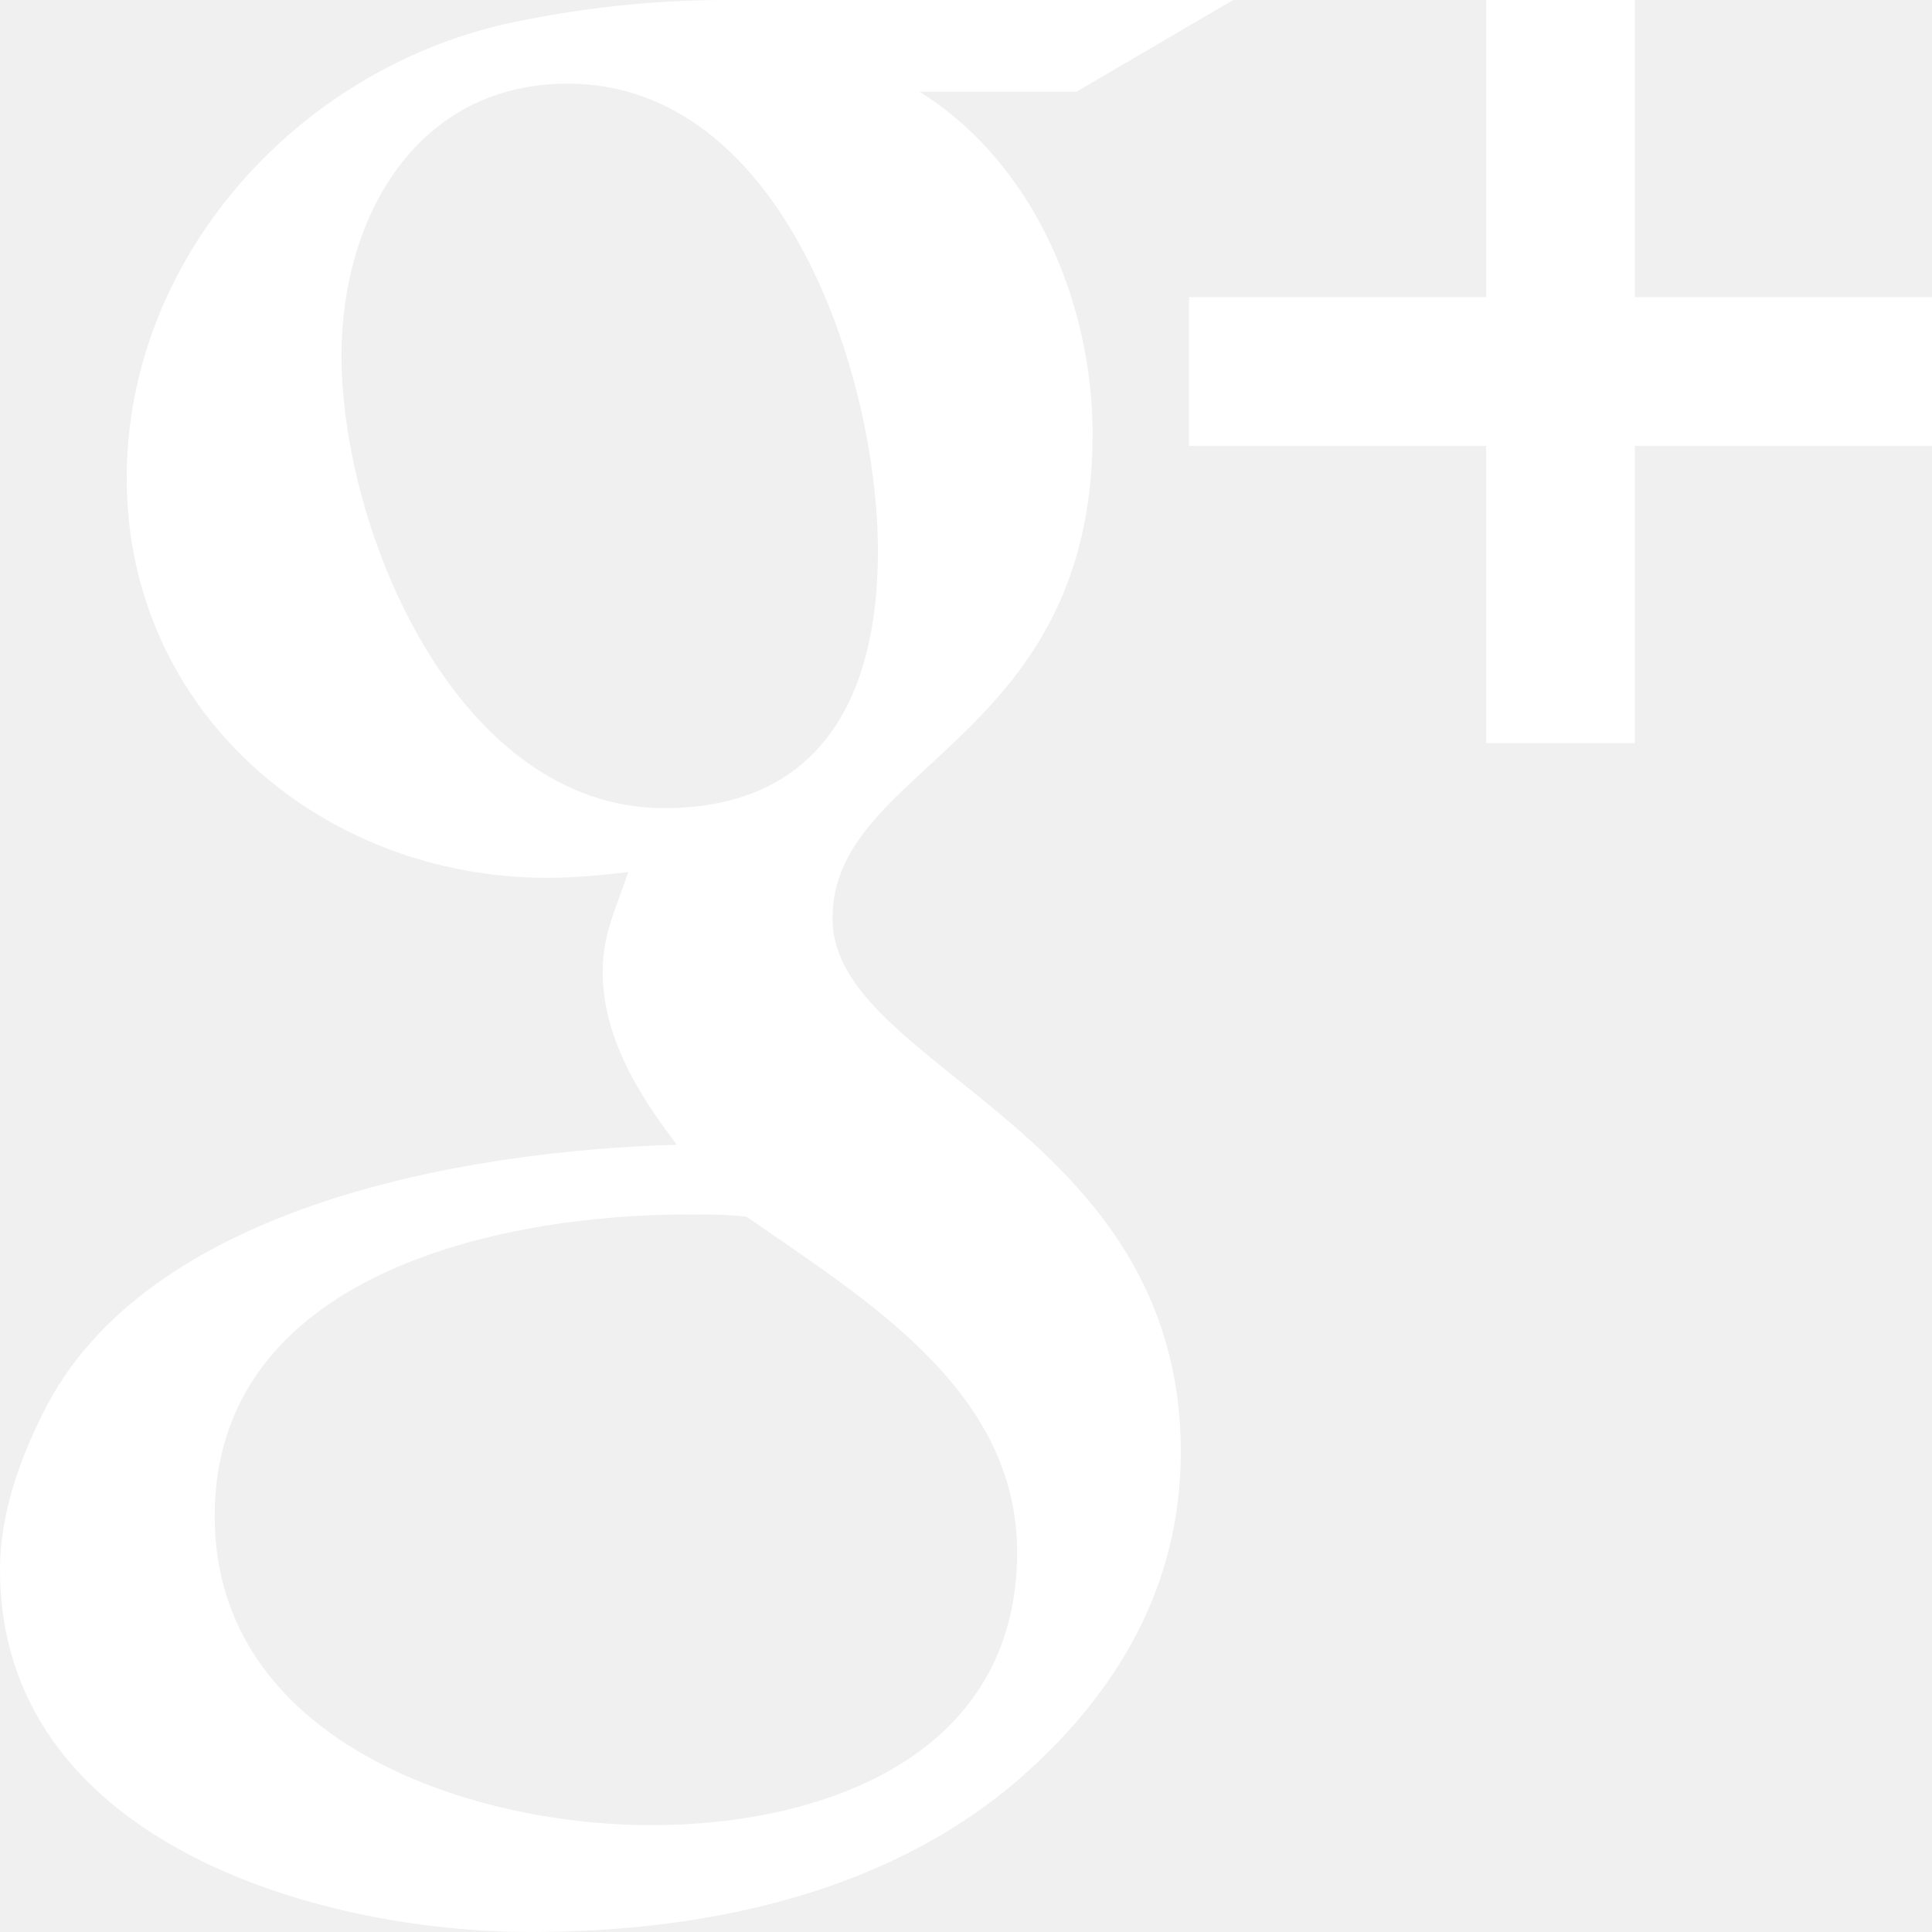
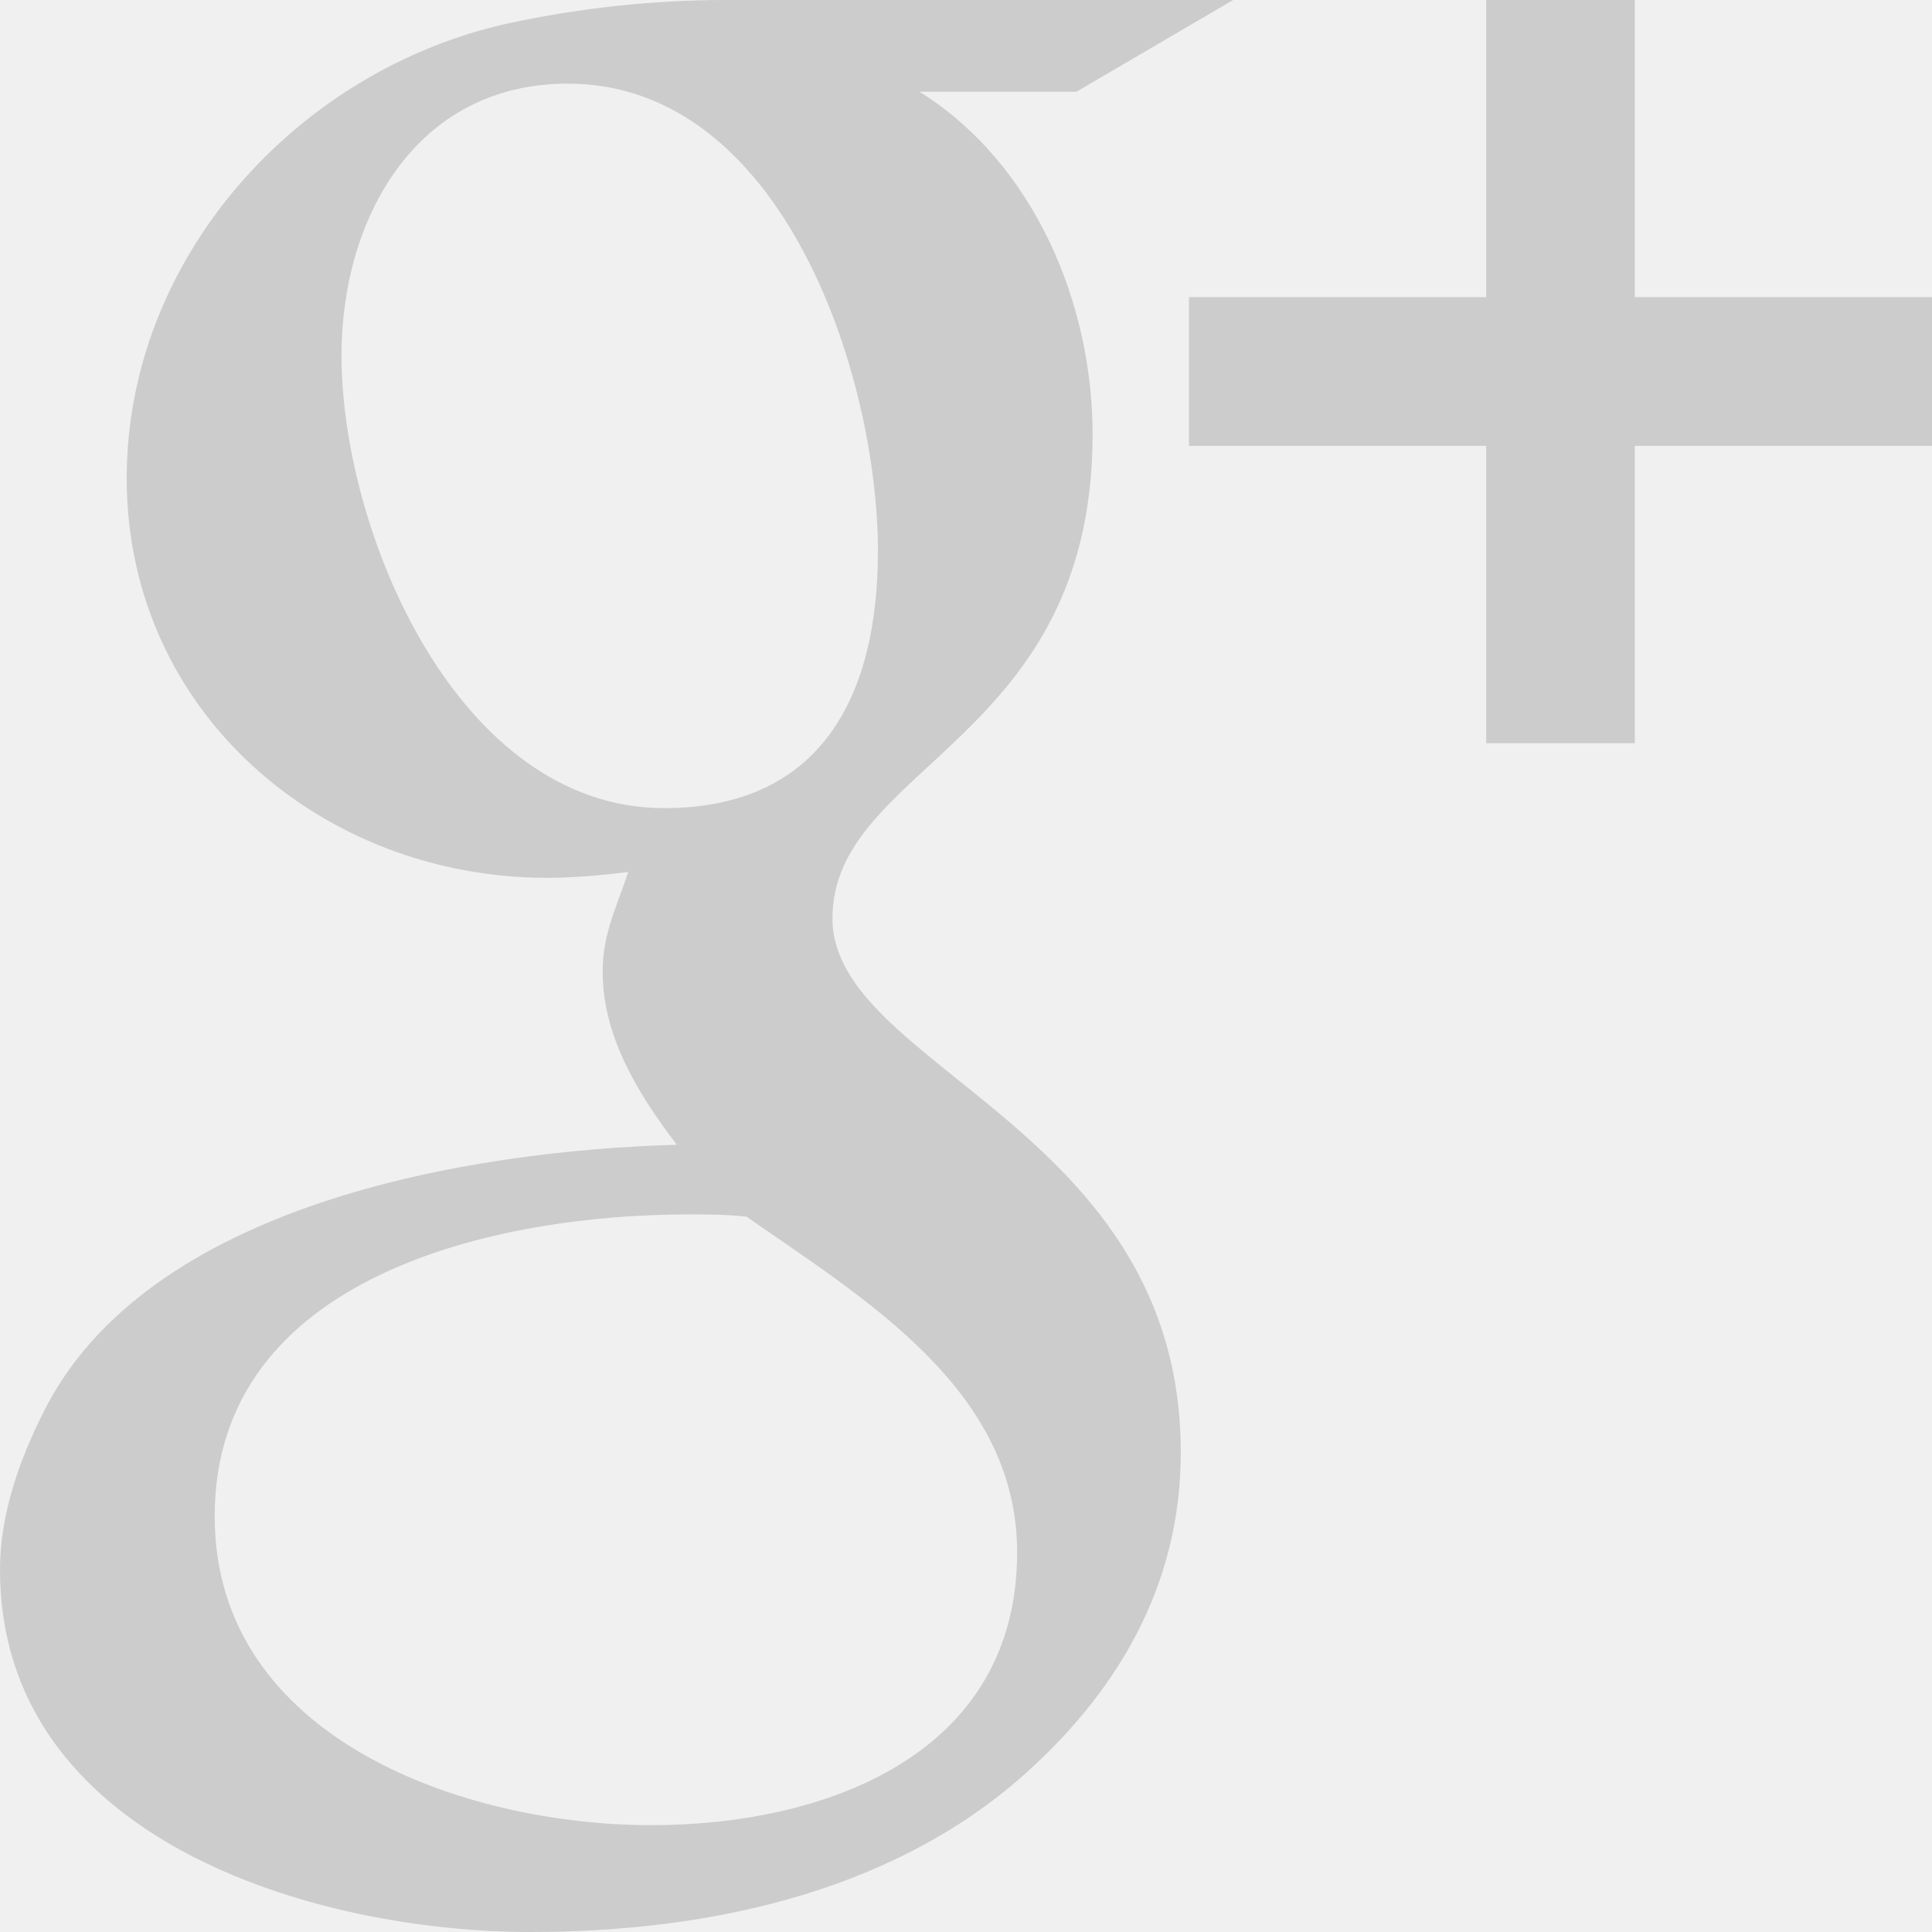
<svg xmlns="http://www.w3.org/2000/svg" version="1.1" width="17" height="17" viewBox="0 0 17 17">
  <g>
	</g>
-   <path d="M17 2.615v1.308h-2.615v2.616h-1.308v-2.616h-2.615v-1.308h2.615v-2.615h1.308v2.615h2.615zM10.39 12.78c0 1.175-0.561 2.125-1.43 2.881-1.175 1.012-2.779 1.339-4.291 1.339-1.91 0-4.669-0.817-4.669-3.187 0-0.48 0.164-0.951 0.379-1.38 0.908-1.838 3.748-2.309 5.577-2.36-0.336-0.439-0.653-0.949-0.653-1.522 0-0.337 0.121-0.562 0.225-0.878-0.246 0.030-0.48 0.051-0.715 0.051-1.982 0-3.698-1.461-3.698-3.515 0-1.941 1.501-3.596 3.36-4.004 0.624-0.134 1.266-0.205 1.91-0.205h4.466l-1.379 0.807h-1.381c1.013 0.633 1.523 1.87 1.523 3.014 0 2.707-2.289 2.911-2.289 4.26 0 1.318 3.065 1.839 3.065 4.699zM7.725 4.853c0-1.553-0.839-4.117-2.729-4.117-1.337 0-1.991 1.185-1.991 2.391 0 1.552 1.021 3.984 2.84 3.984 1.398-0.001 1.88-1.012 1.88-2.258zM8.95 13.659c0-1.43-1.34-2.227-2.381-2.953-0.174-0.020-0.338-0.020-0.512-0.020-1.674 0-4.168 0.531-4.168 2.656 0 1.961 2.207 2.718 3.842 2.718 1.522 0 3.219-0.613 3.219-2.401z" fill="#ffffff" />
+   <path d="M17 2.615v1.308h-2.615v2.616h-1.308v-2.616h-2.615v-1.308h2.615v-2.615h1.308v2.615h2.615zM10.39 12.78c0 1.175-0.561 2.125-1.43 2.881-1.175 1.012-2.779 1.339-4.291 1.339-1.91 0-4.669-0.817-4.669-3.187 0-0.48 0.164-0.951 0.379-1.38 0.908-1.838 3.748-2.309 5.577-2.36-0.336-0.439-0.653-0.949-0.653-1.522 0-0.337 0.121-0.562 0.225-0.878-0.246 0.030-0.48 0.051-0.715 0.051-1.982 0-3.698-1.461-3.698-3.515 0-1.941 1.501-3.596 3.36-4.004 0.624-0.134 1.266-0.205 1.91-0.205h4.466l-1.379 0.807h-1.381c1.013 0.633 1.523 1.87 1.523 3.014 0 2.707-2.289 2.911-2.289 4.26 0 1.318 3.065 1.839 3.065 4.699zM7.725 4.853c0-1.553-0.839-4.117-2.729-4.117-1.337 0-1.991 1.185-1.991 2.391 0 1.552 1.021 3.984 2.84 3.984 1.398-0.001 1.88-1.012 1.88-2.258zM8.95 13.659c0-1.43-1.34-2.227-2.381-2.953-0.174-0.020-0.338-0.020-0.512-0.020-1.674 0-4.168 0.531-4.168 2.656 0 1.961 2.207 2.718 3.842 2.718 1.522 0 3.219-0.613 3.219-2.401z" fill="#ccc" />
</svg>
